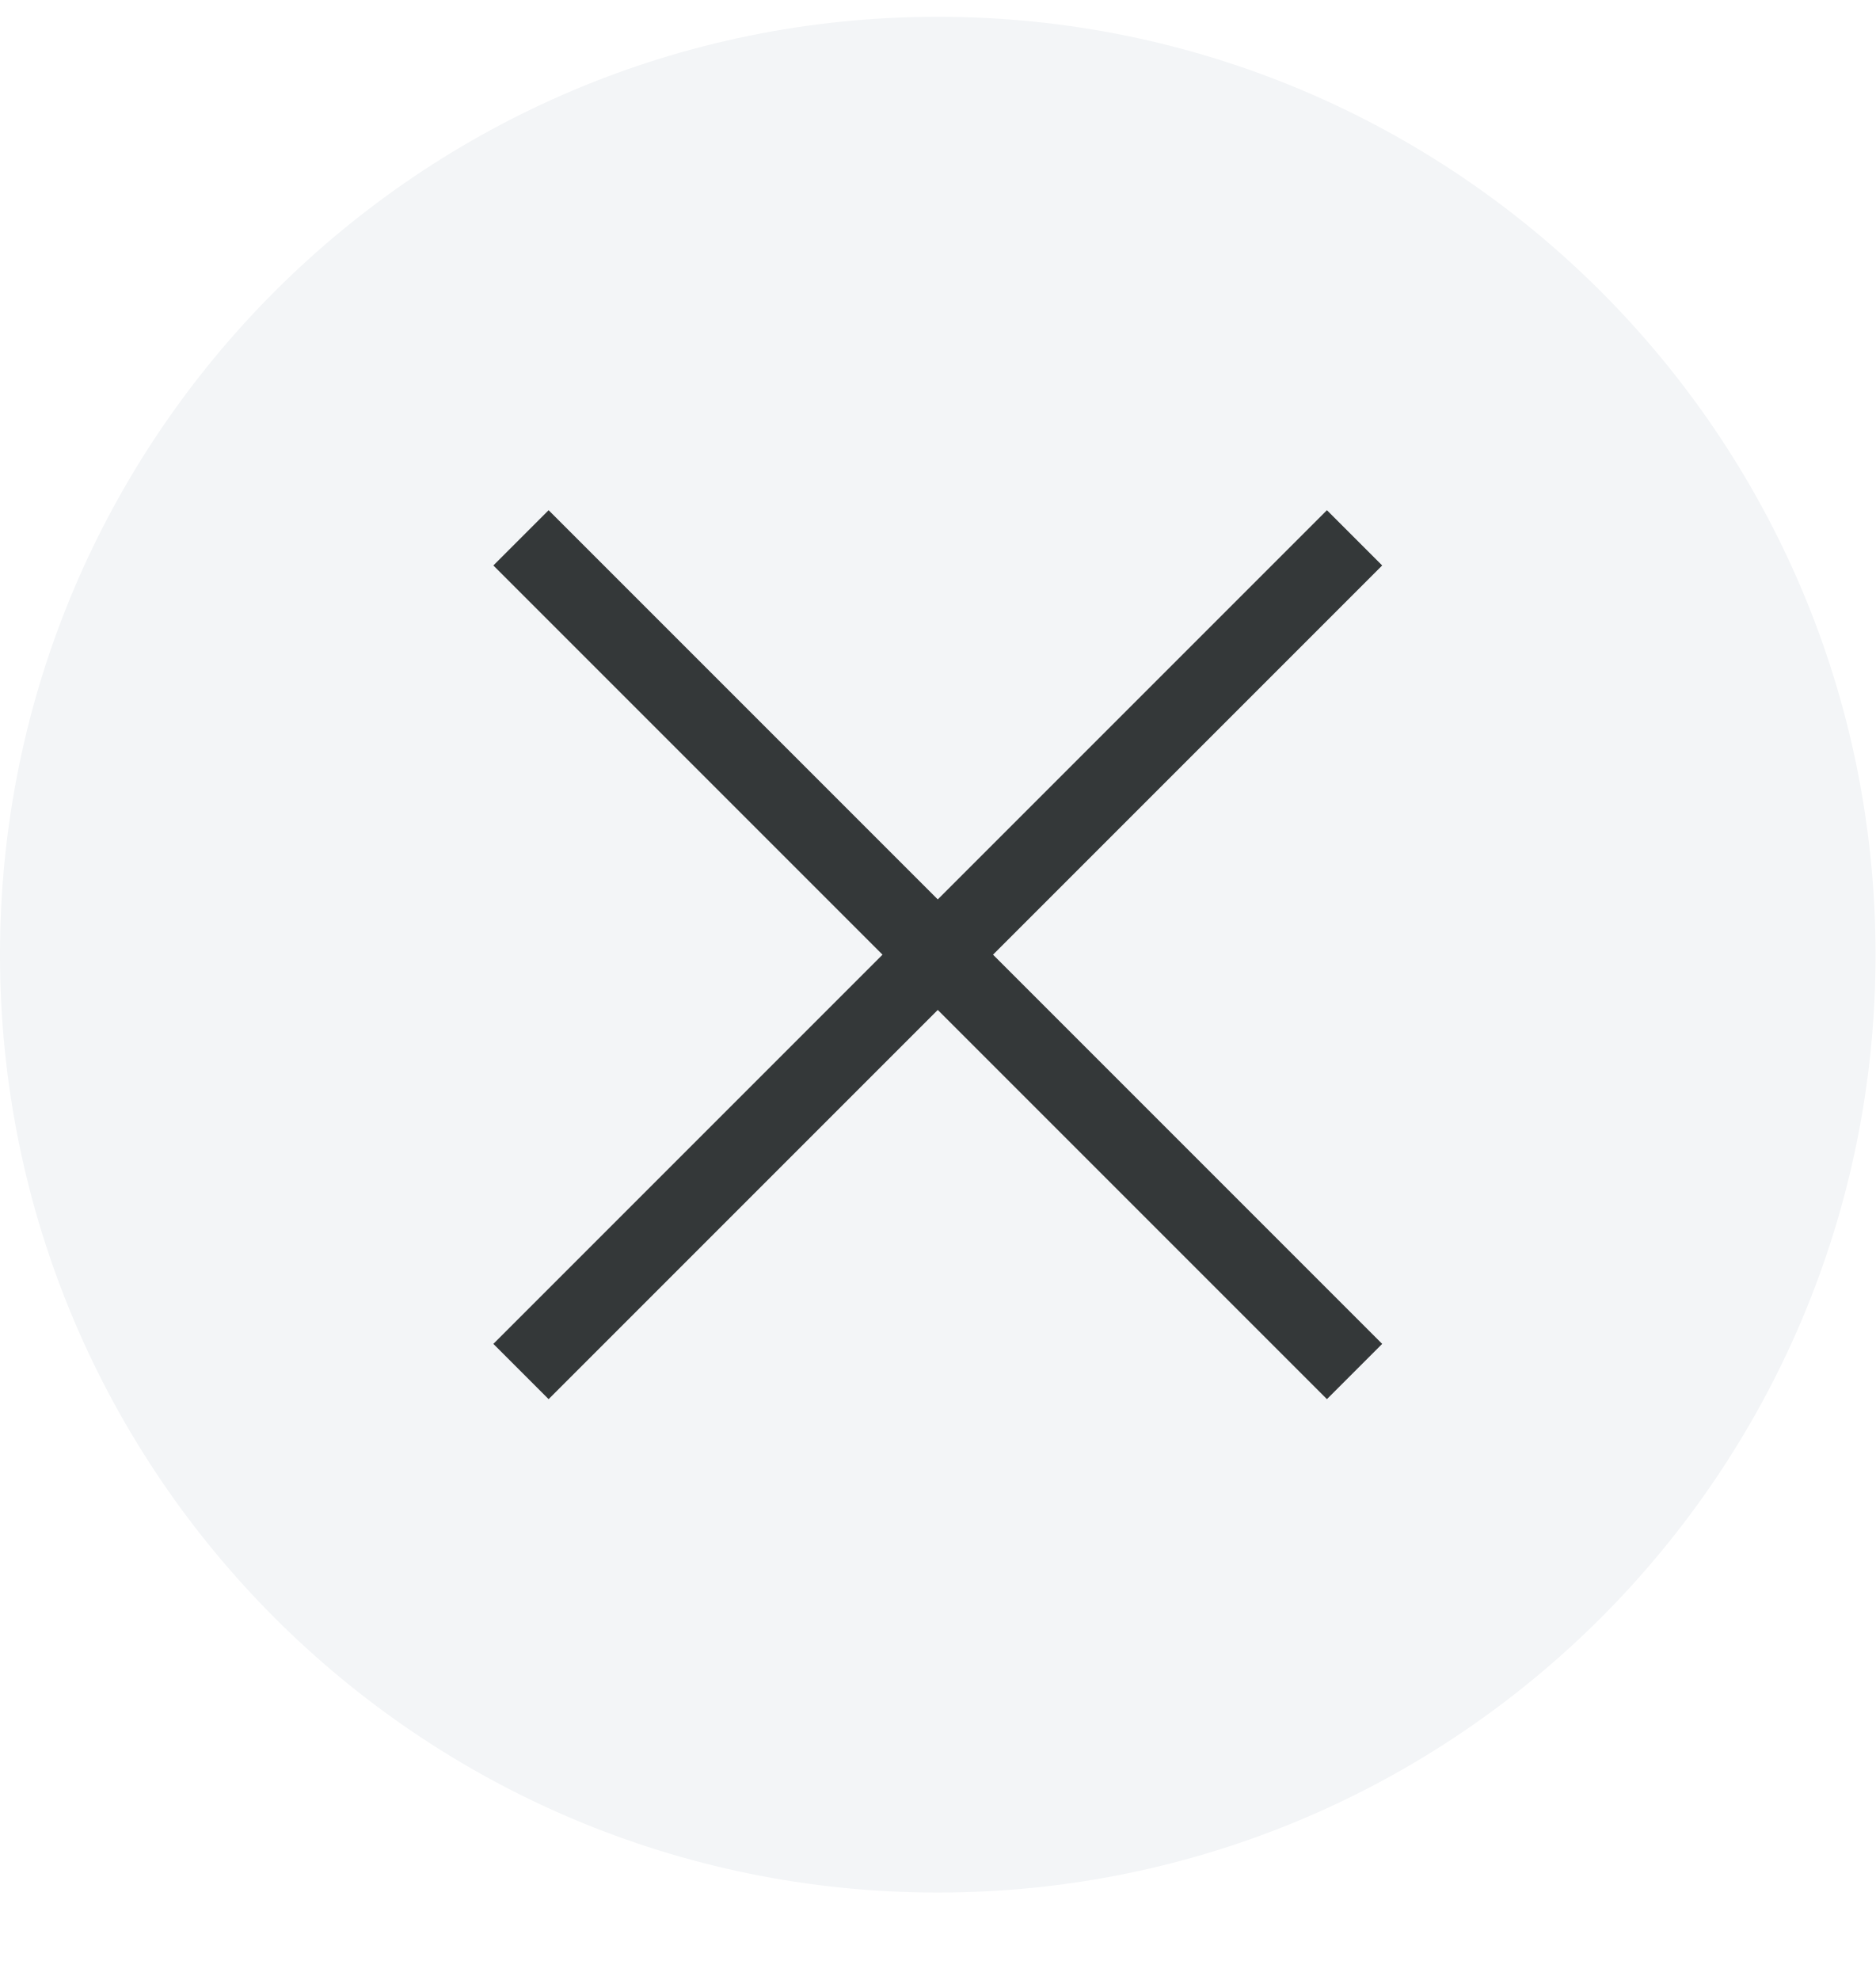
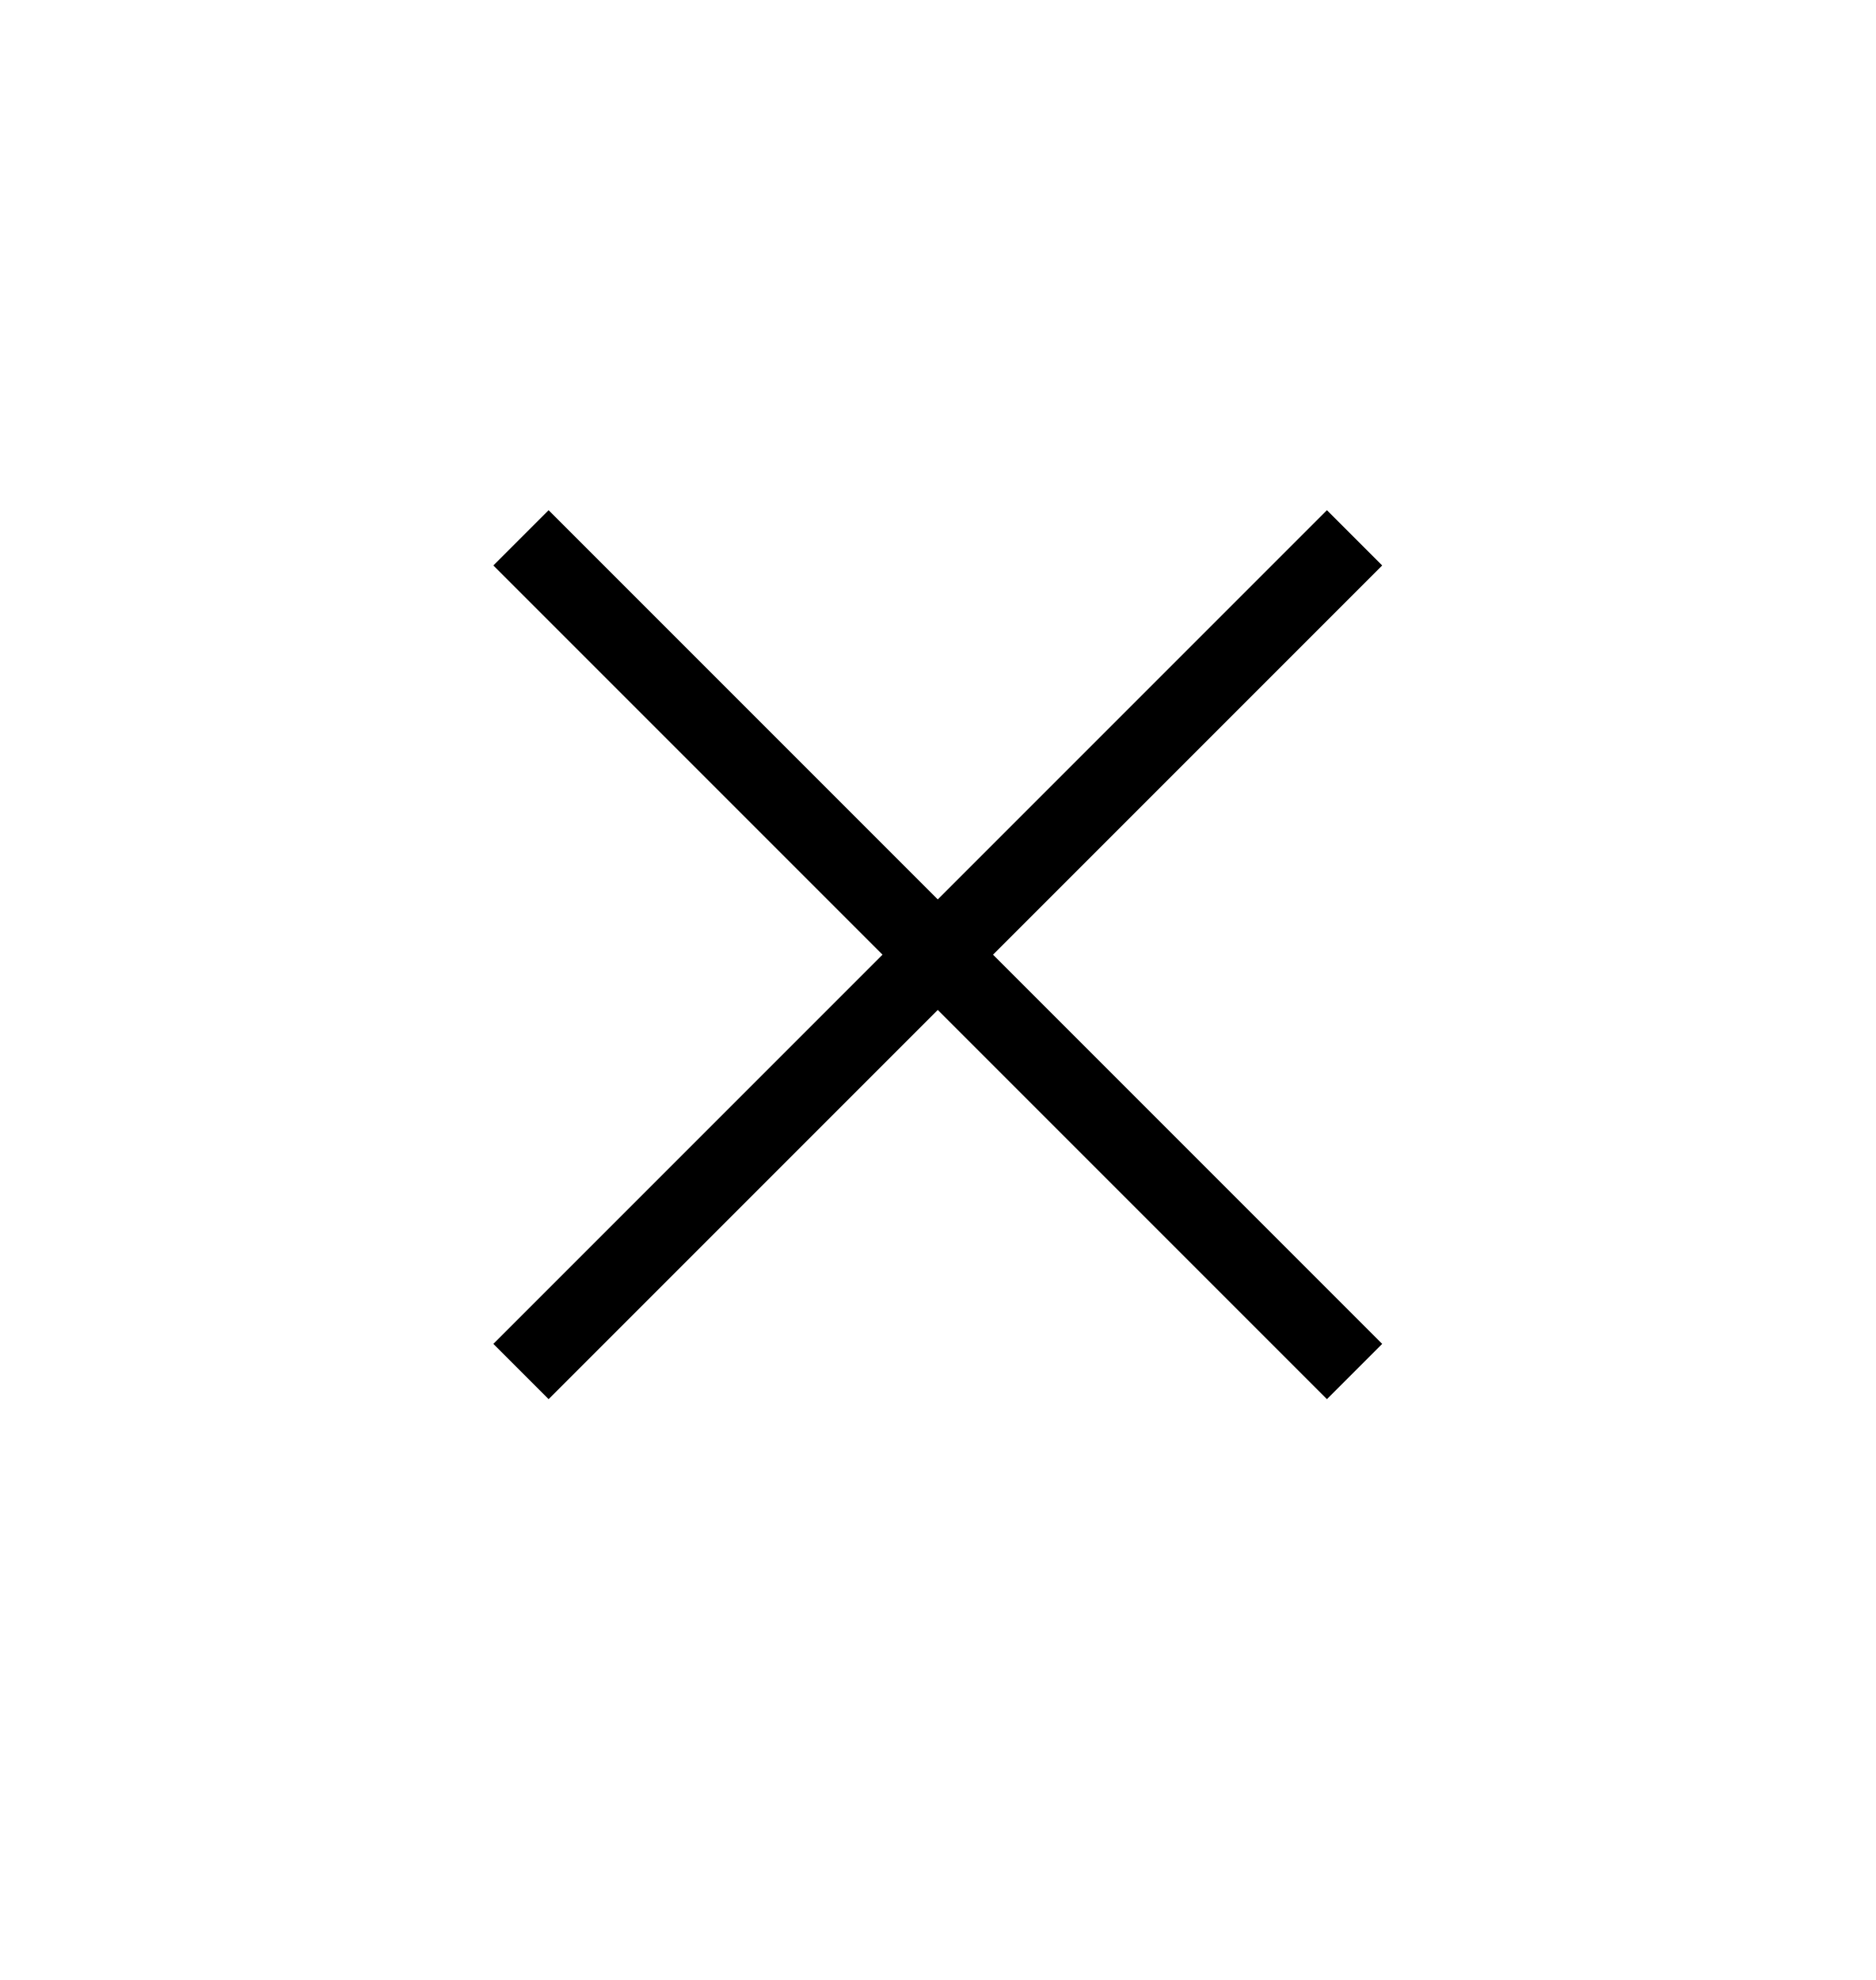
<svg xmlns="http://www.w3.org/2000/svg" width="18" height="19" viewBox="0 0 18 19" fill="none">
-   <rect y="0.161" width="18" height="18" rx="9" fill="#F3F5F7" />
-   <path d="M13 5.161L5 13.161" stroke="#343839" stroke-width="0.75" />
-   <path d="M5 5.161L13 13.161" stroke="#343839" stroke-width="0.75" />
+   <rect y="0.161" width="18" height="18" rx="9" fill="fill" />
+   <path d="M13 5.161L5 13.161" stroke="currentColor" stroke-width="0.75" />
+   <path d="M5 5.161L13 13.161" stroke="currentColor" stroke-width="0.75" />
</svg>
